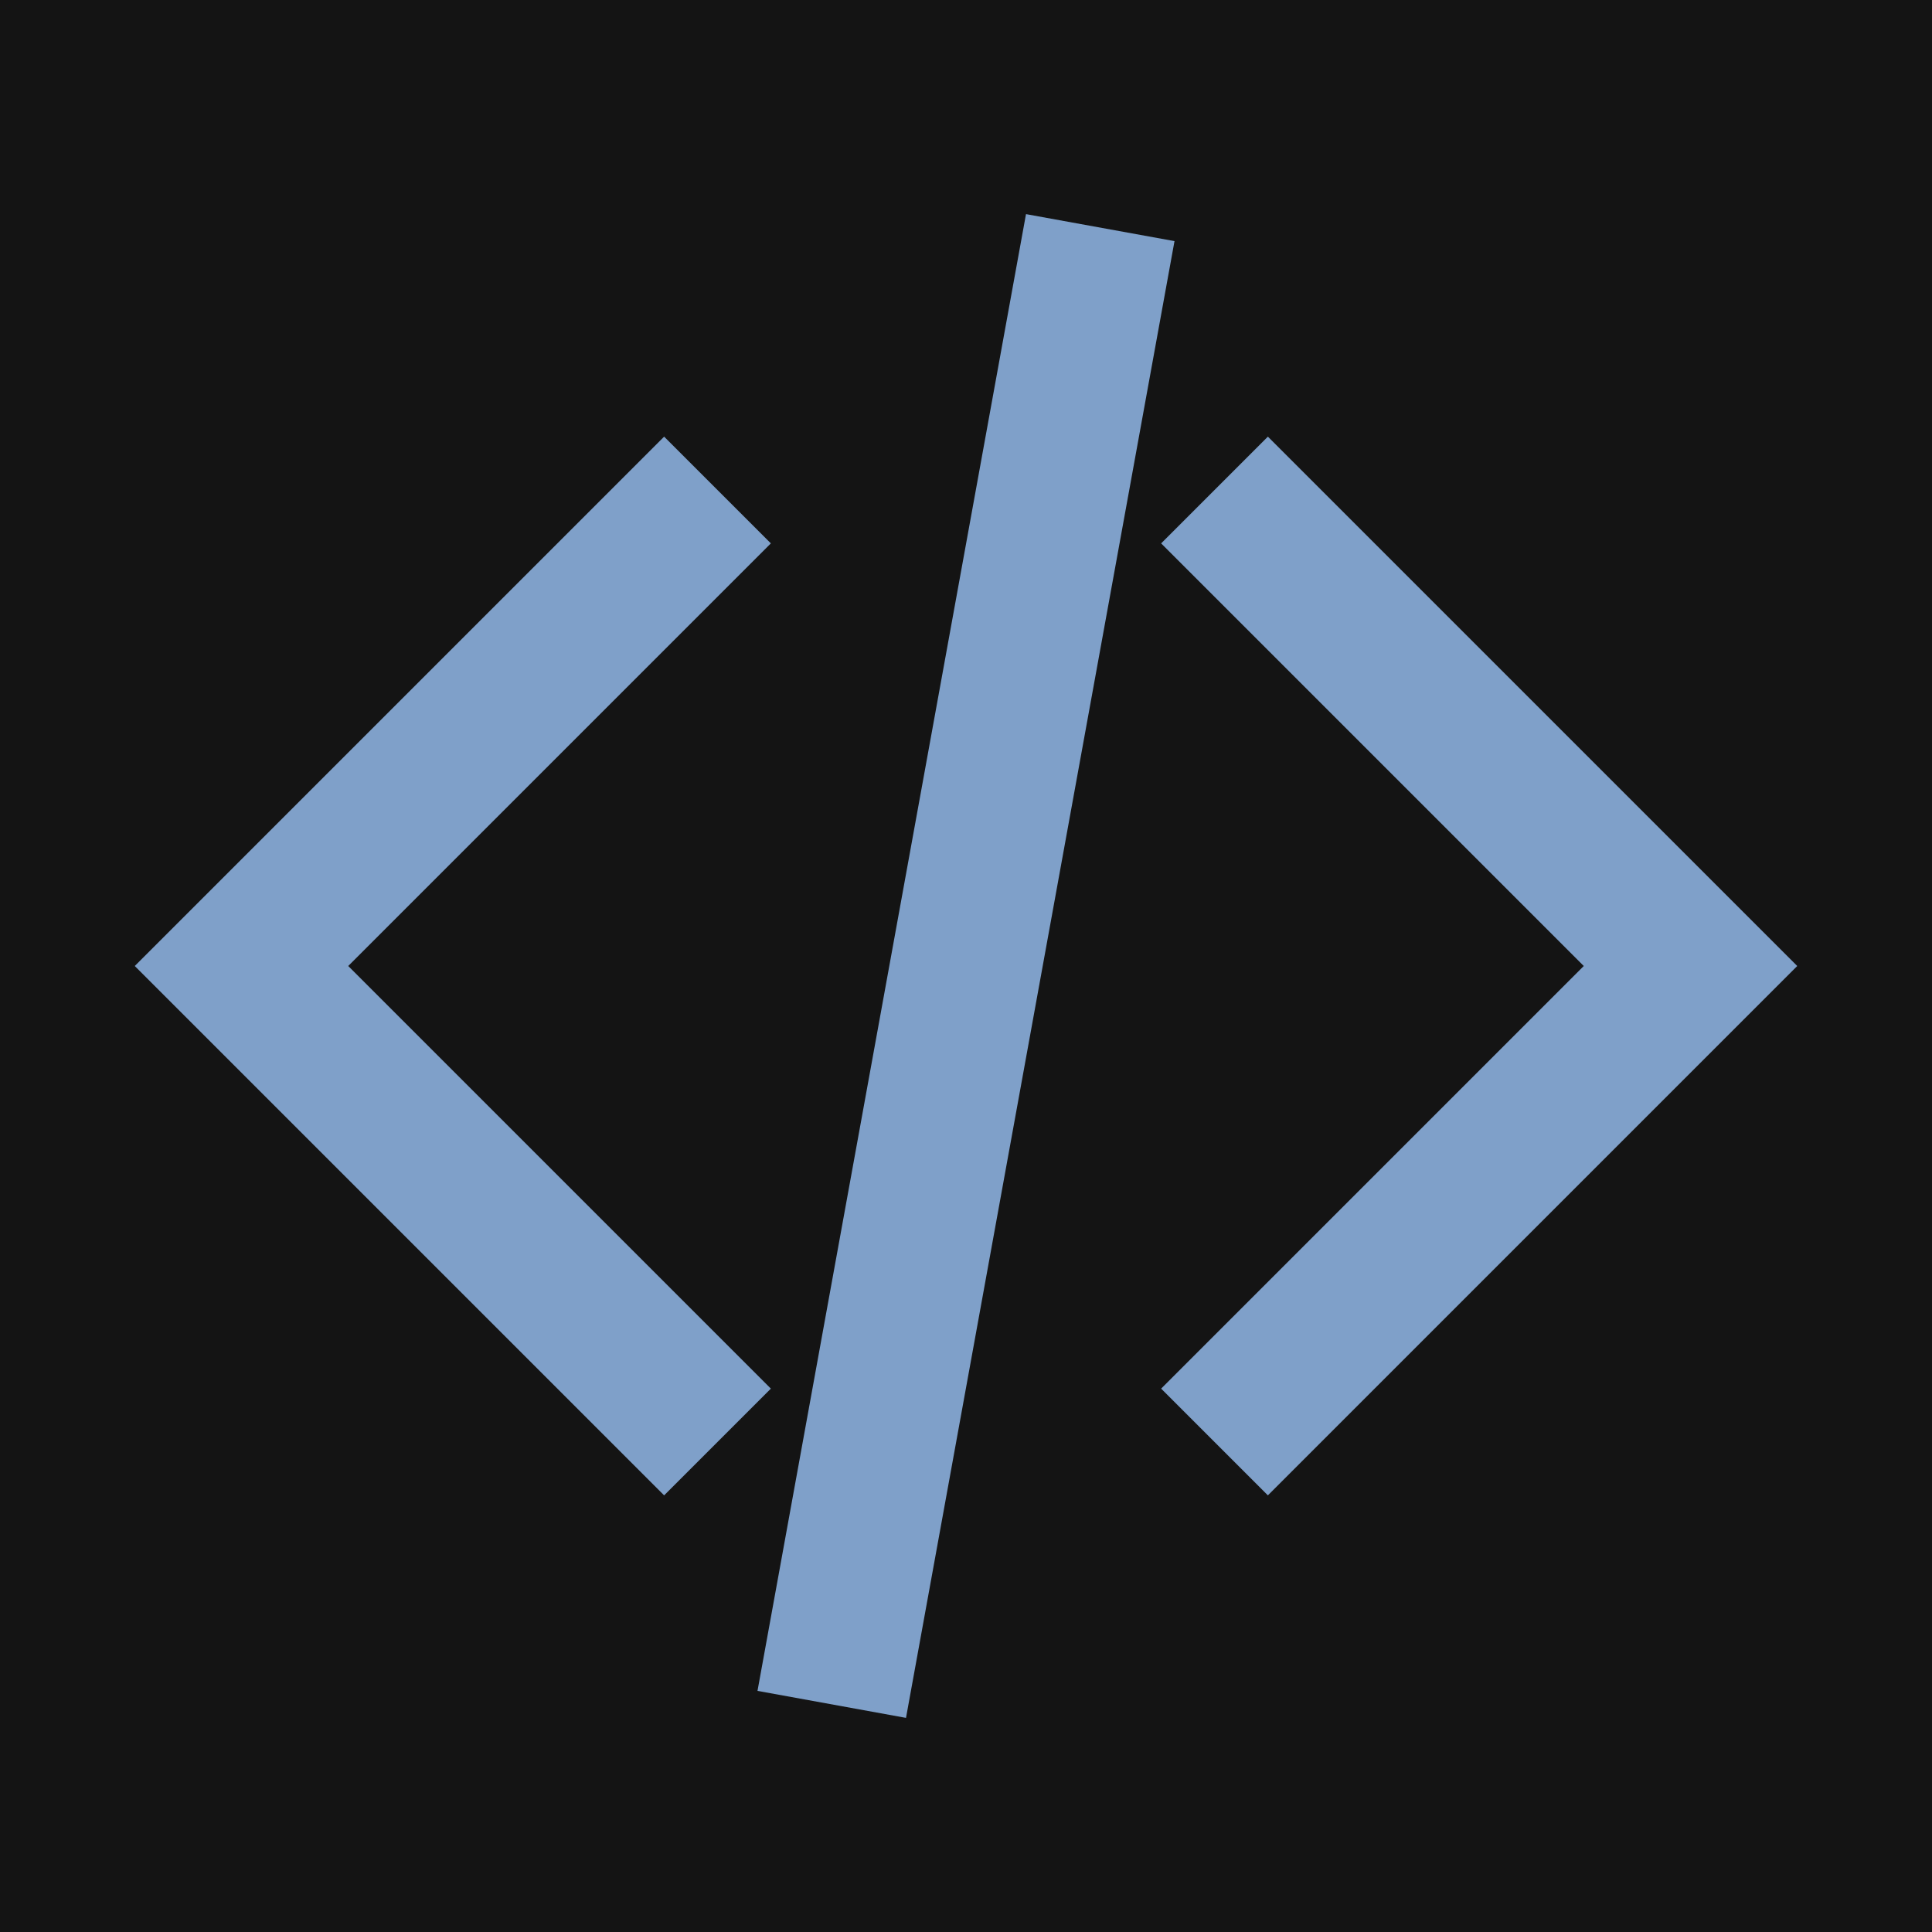
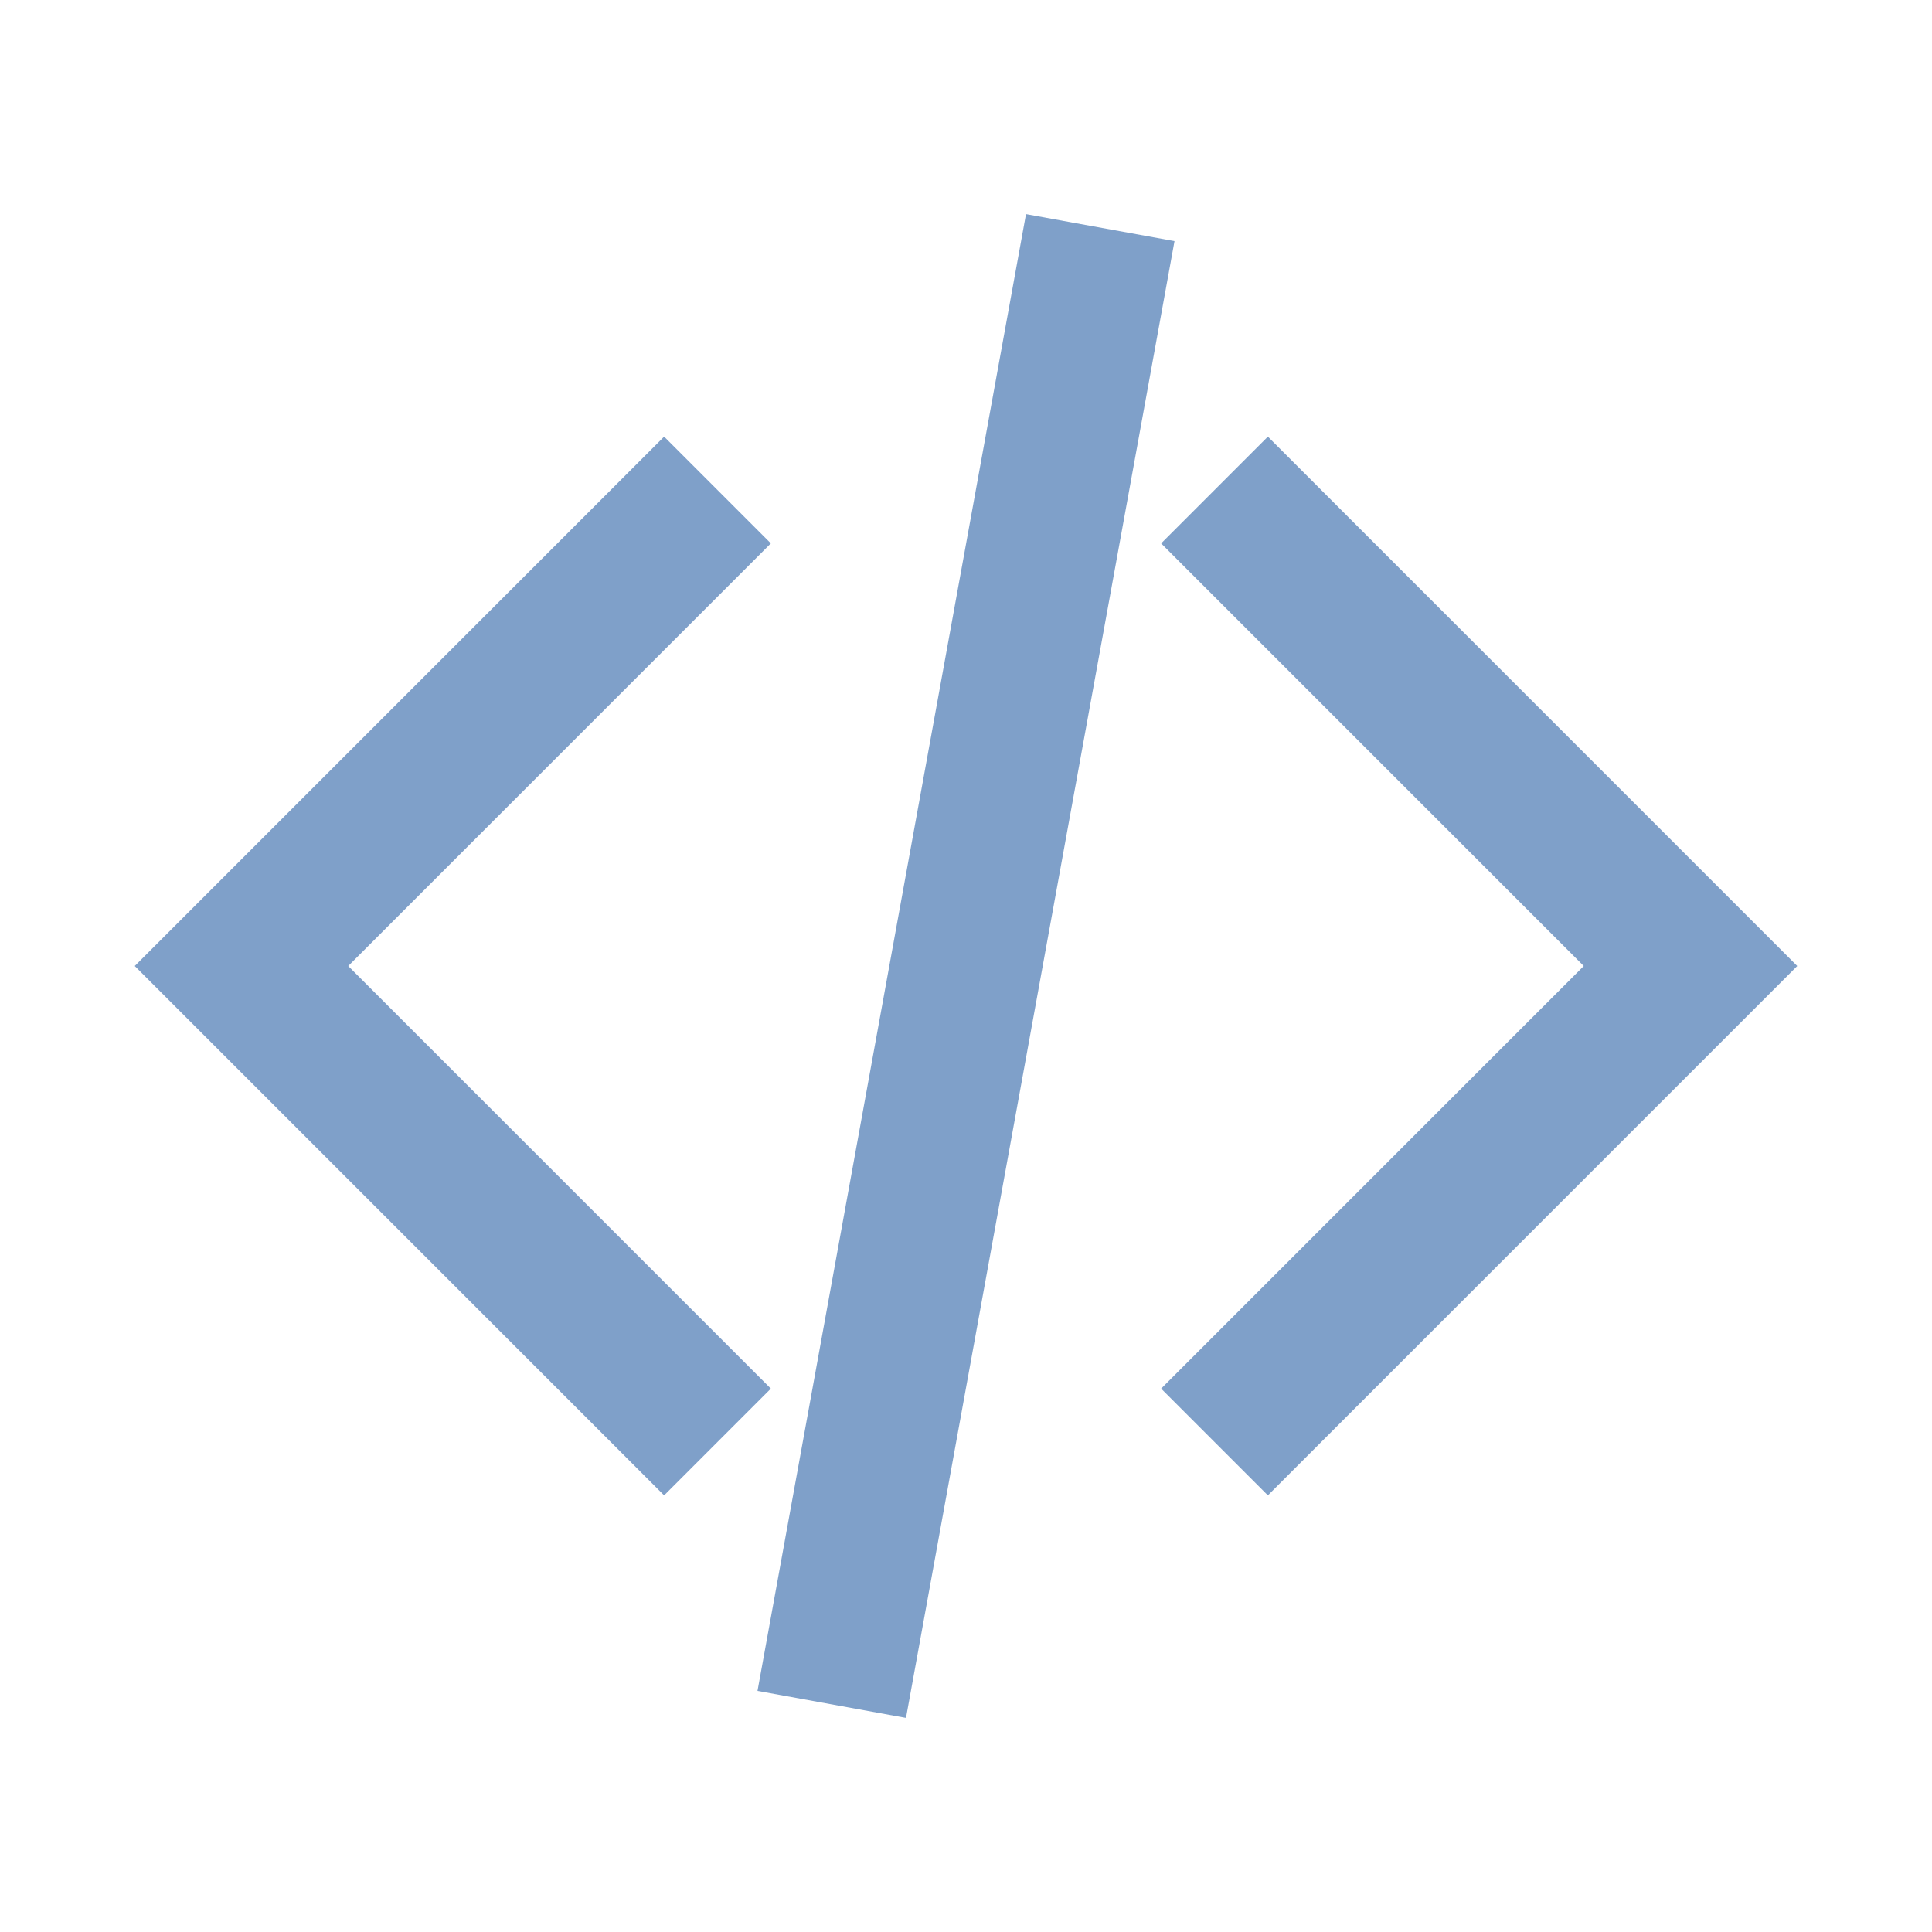
<svg xmlns="http://www.w3.org/2000/svg" viewBox="0 0 64 64">
-   <rect width="64" height="64" fill="#141414" />
  <path d="M22 18 8 32l14 14M42 18l14 14-14 14M36 10 28 54" fill="none" stroke="#7fa0c9" stroke-width="5" stroke-linecap="square" />
</svg>
